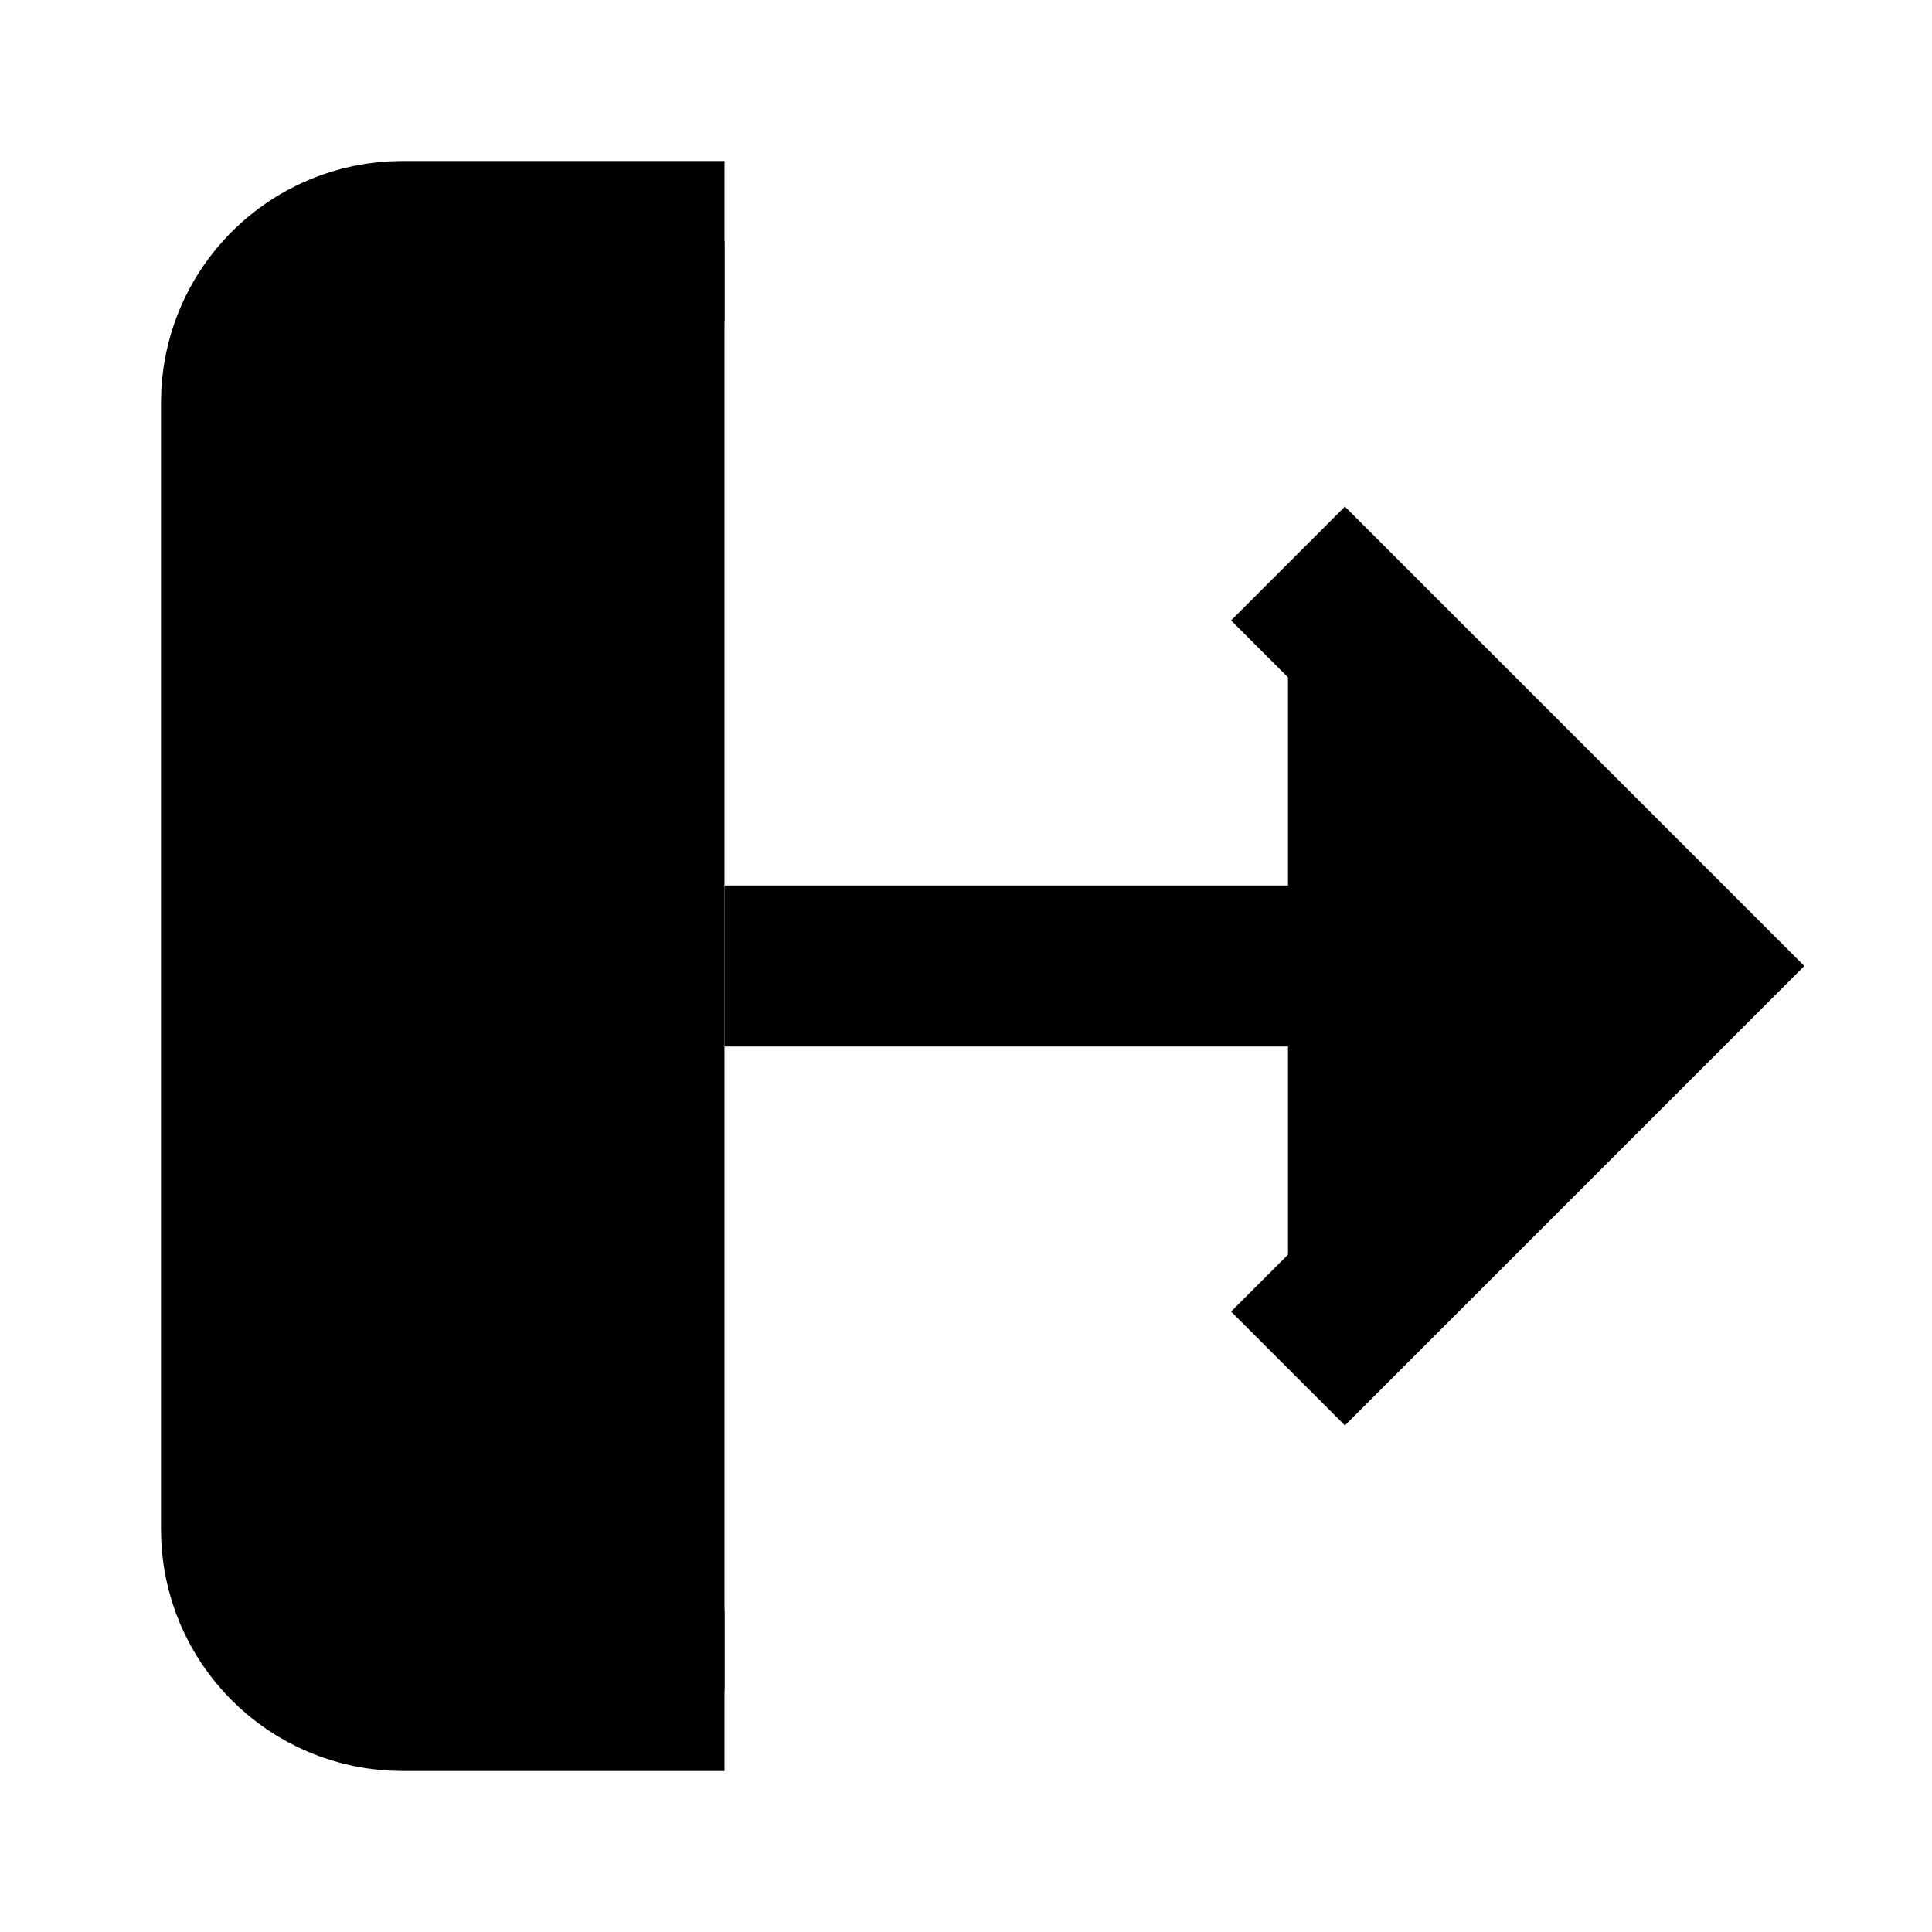
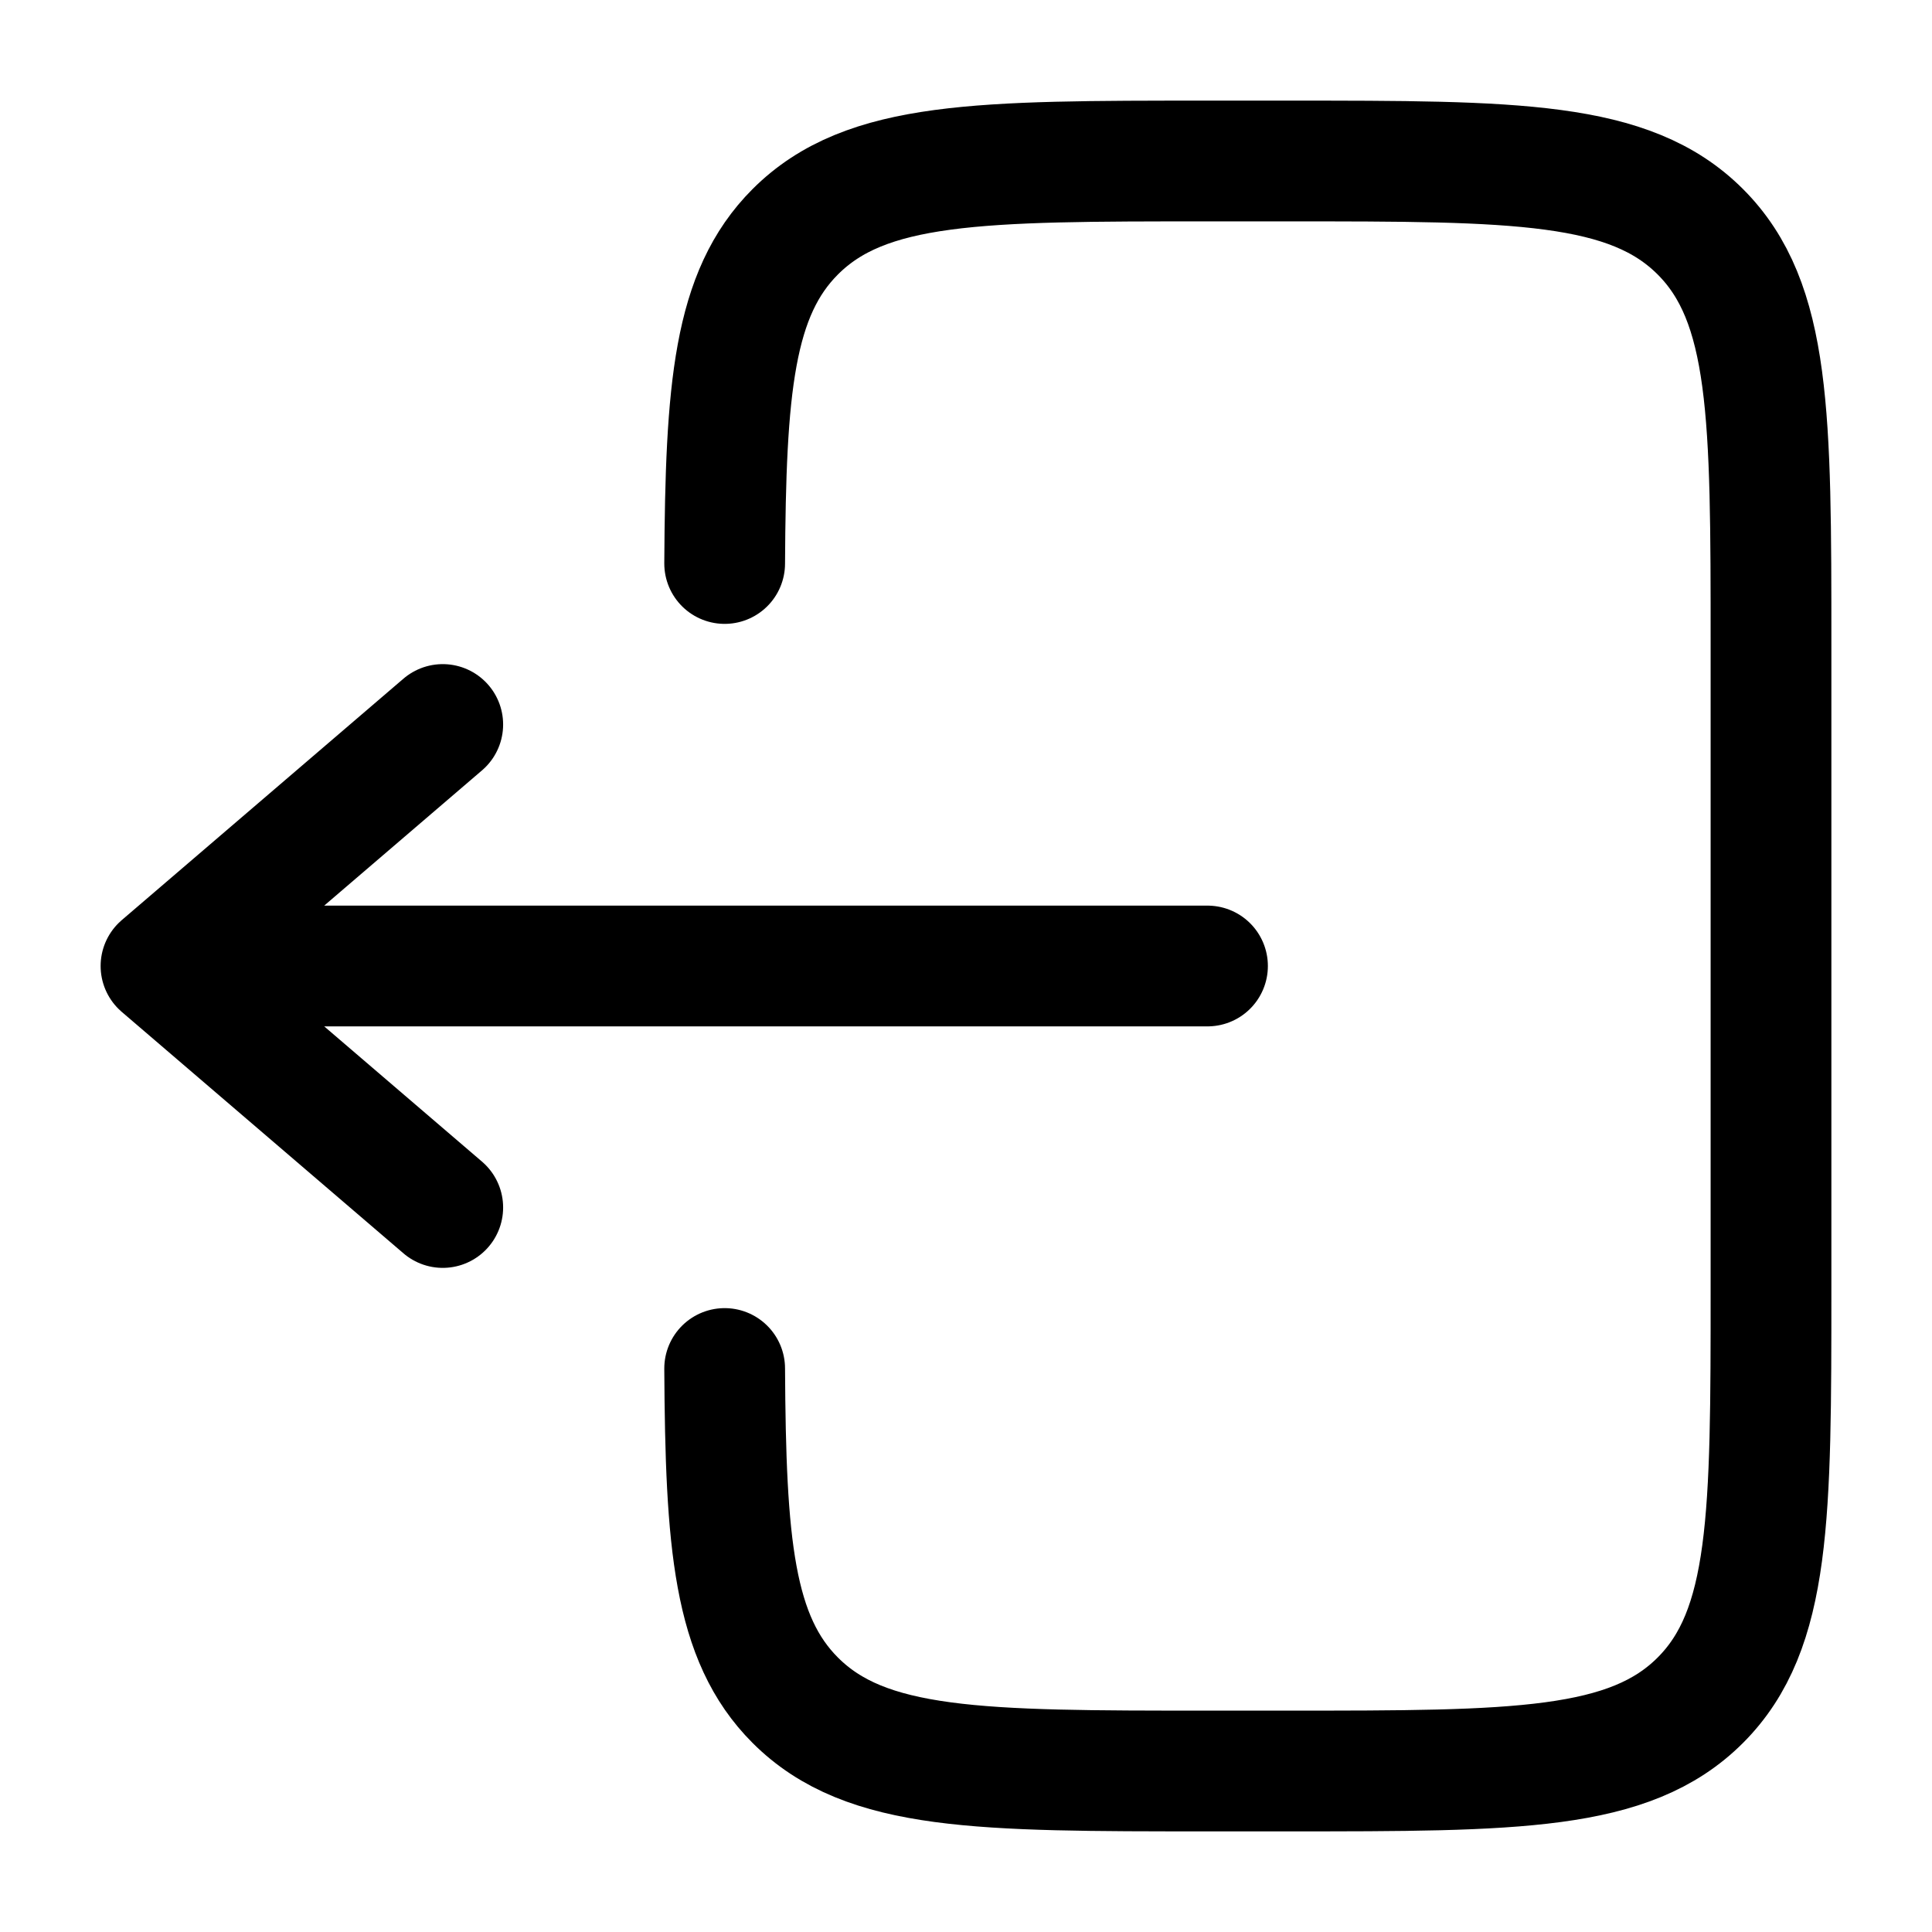
- <svg xmlns="http://www.w3.org/2000/svg" width="20" height="20" fill="currentColor" viewBox="0 0 24 24" stroke="currentColor" stroke-width="2">
-   <path d="M9 21H5a2 2 0 0 1-2-2V5a2 2 0 0 1 2-2h4" />
-   <polyline points="16 17 21 12 16 7" />
-   <line x1="21" y1="12" x2="9" y2="12" />
+ <svg xmlns="http://www.w3.org/2000/svg" width="24px" height="24px" viewBox="0 0 24 24" fill="none">
+   <g id="SVGRepo_bgCarrier" stroke-width="0" />
+   <g id="SVGRepo_tracerCarrier" stroke-linecap="round" stroke-linejoin="round" />
+   <g id="SVGRepo_iconCarrier">
+     <path d="M9.002 7C9.014 4.825 9.111 3.647 9.879 2.879C10.758 2 12.172 2 15 2L16 2C18.829 2 20.243 2 21.122 2.879C22 3.757 22 5.172 22 8L22 16C22 18.828 22 20.243 21.122 21.121C20.243 22 18.829 22 16 22H15C12.172 22 10.758 22 9.879 21.121C9.111 20.353 9.014 19.175 9.002 17" stroke="#000000" stroke-width="1.5" stroke-linecap="round" />
+     <path d="M15 12L2 12M2 12L5.5 9M2 12L5.5 15" stroke="#000000" stroke-width="1.5" stroke-linecap="round" stroke-linejoin="round" />
+   </g>
</svg>
